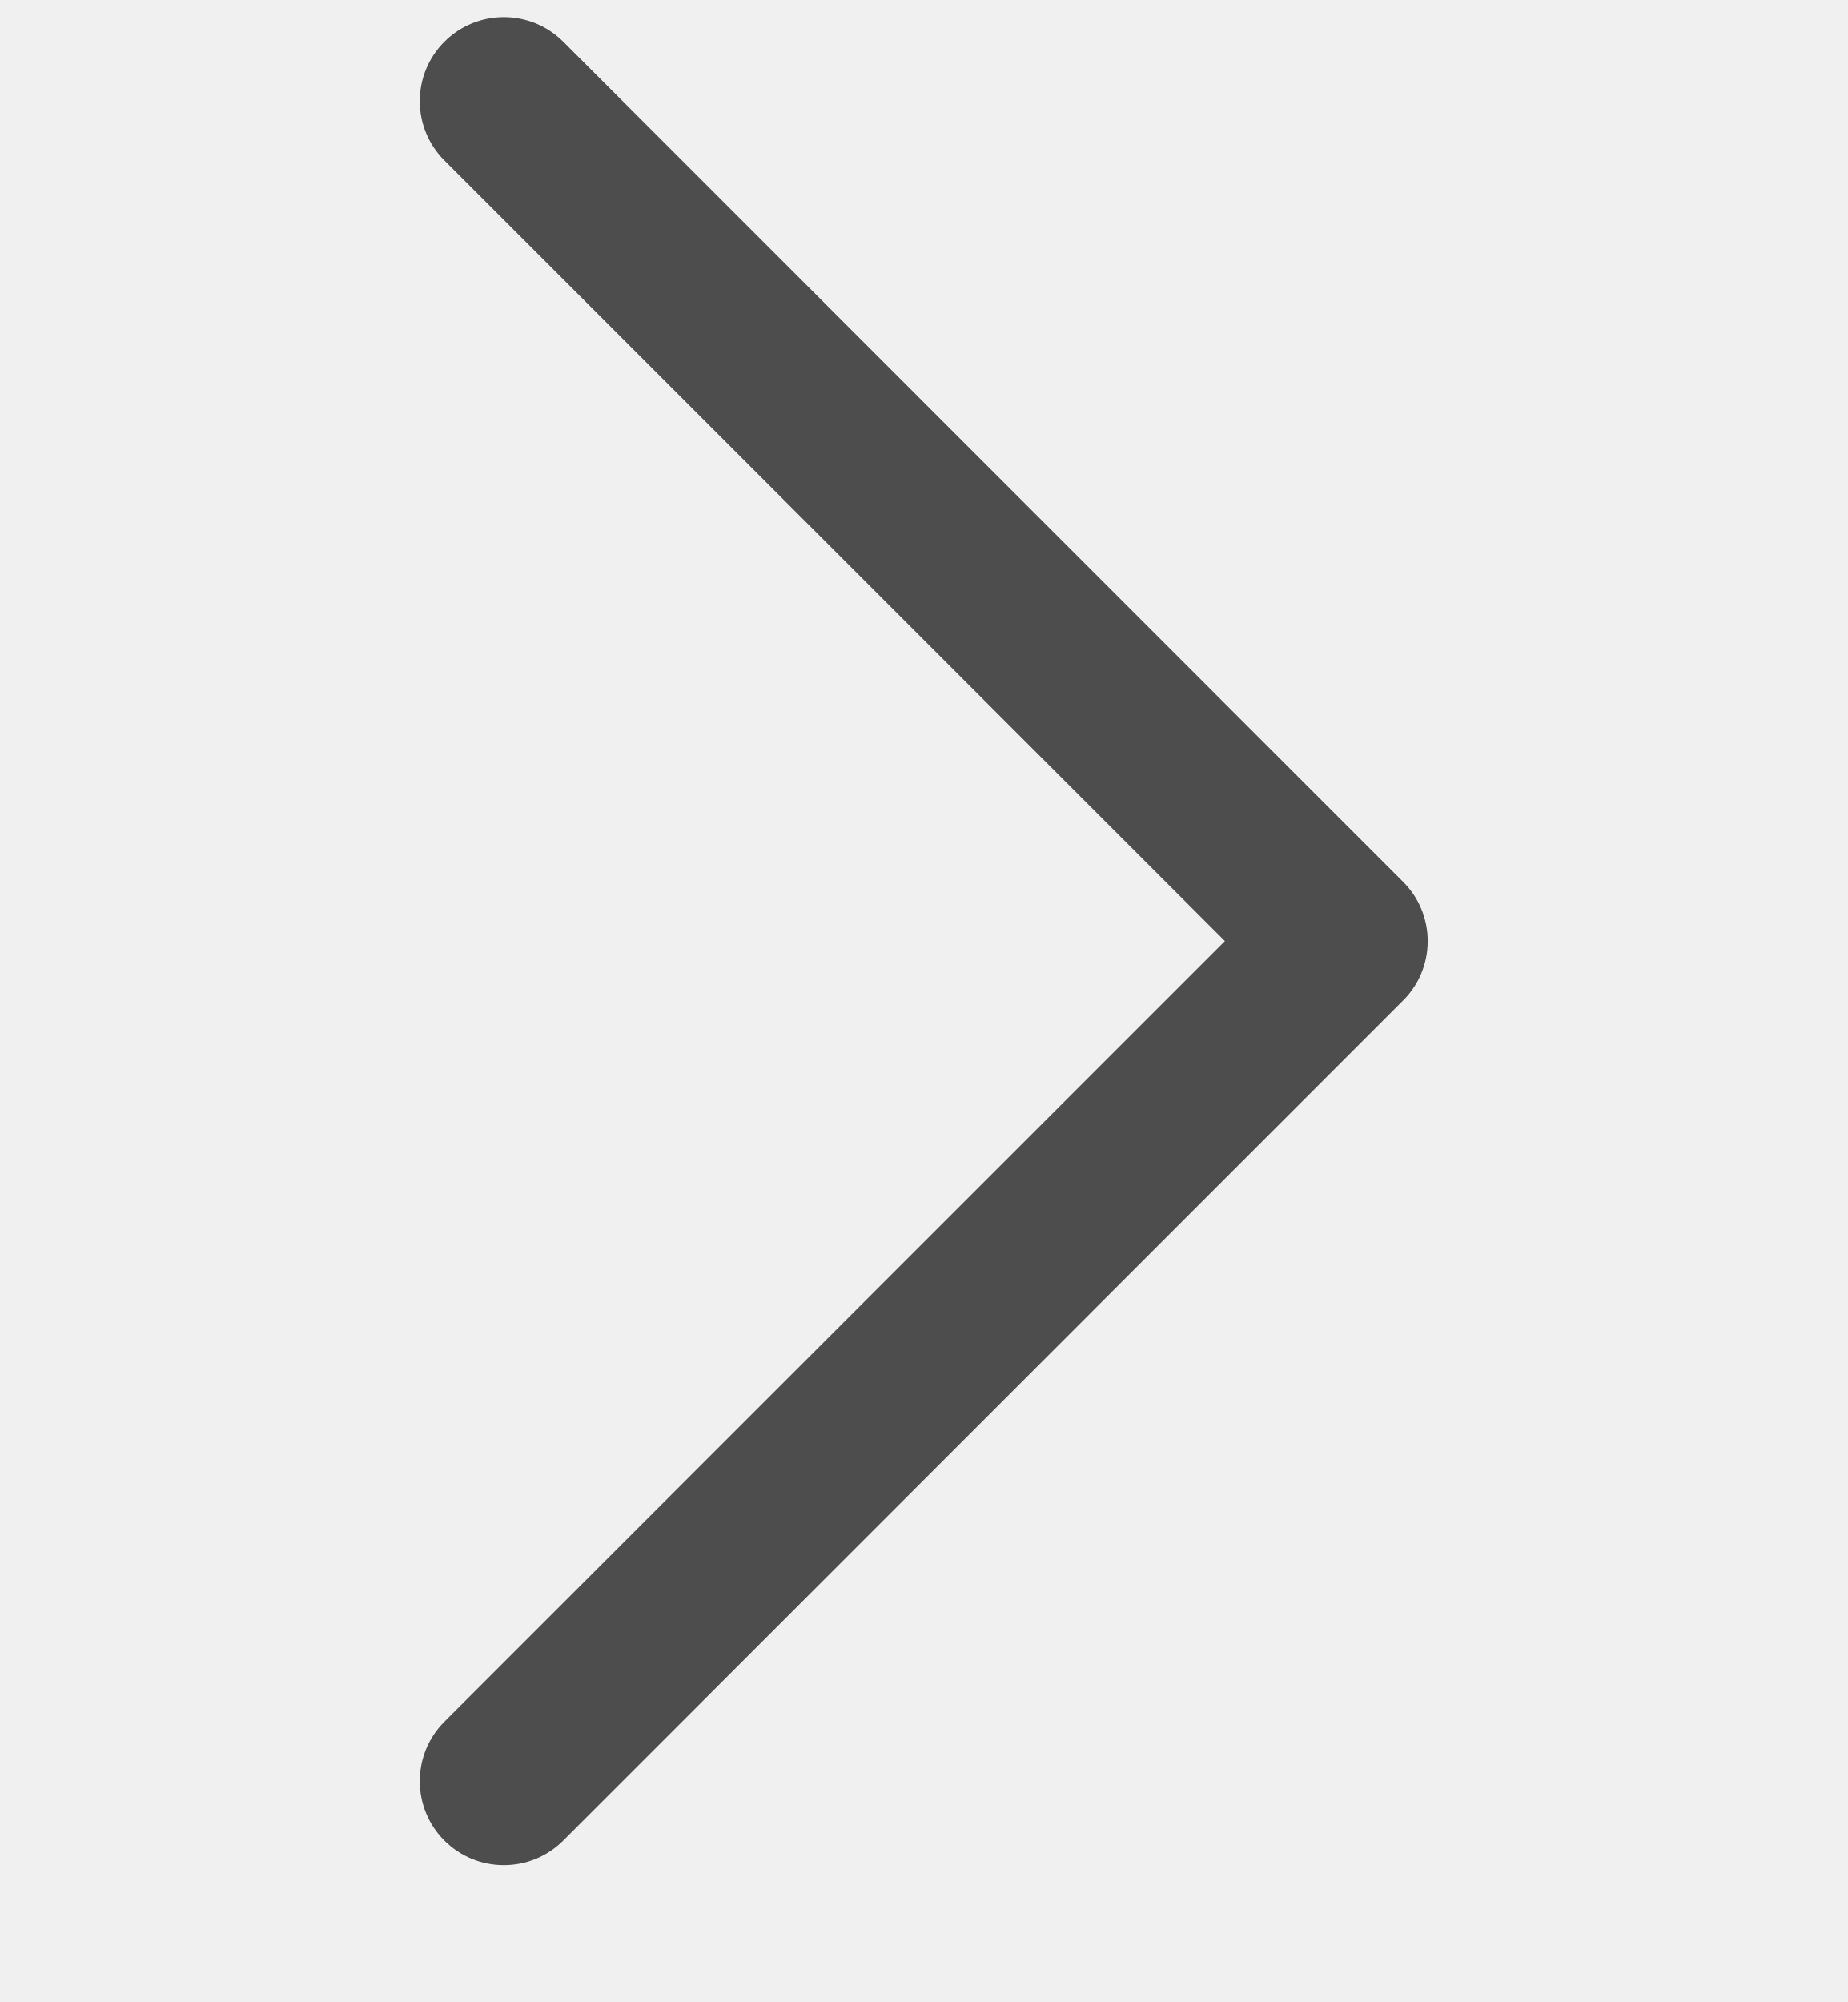
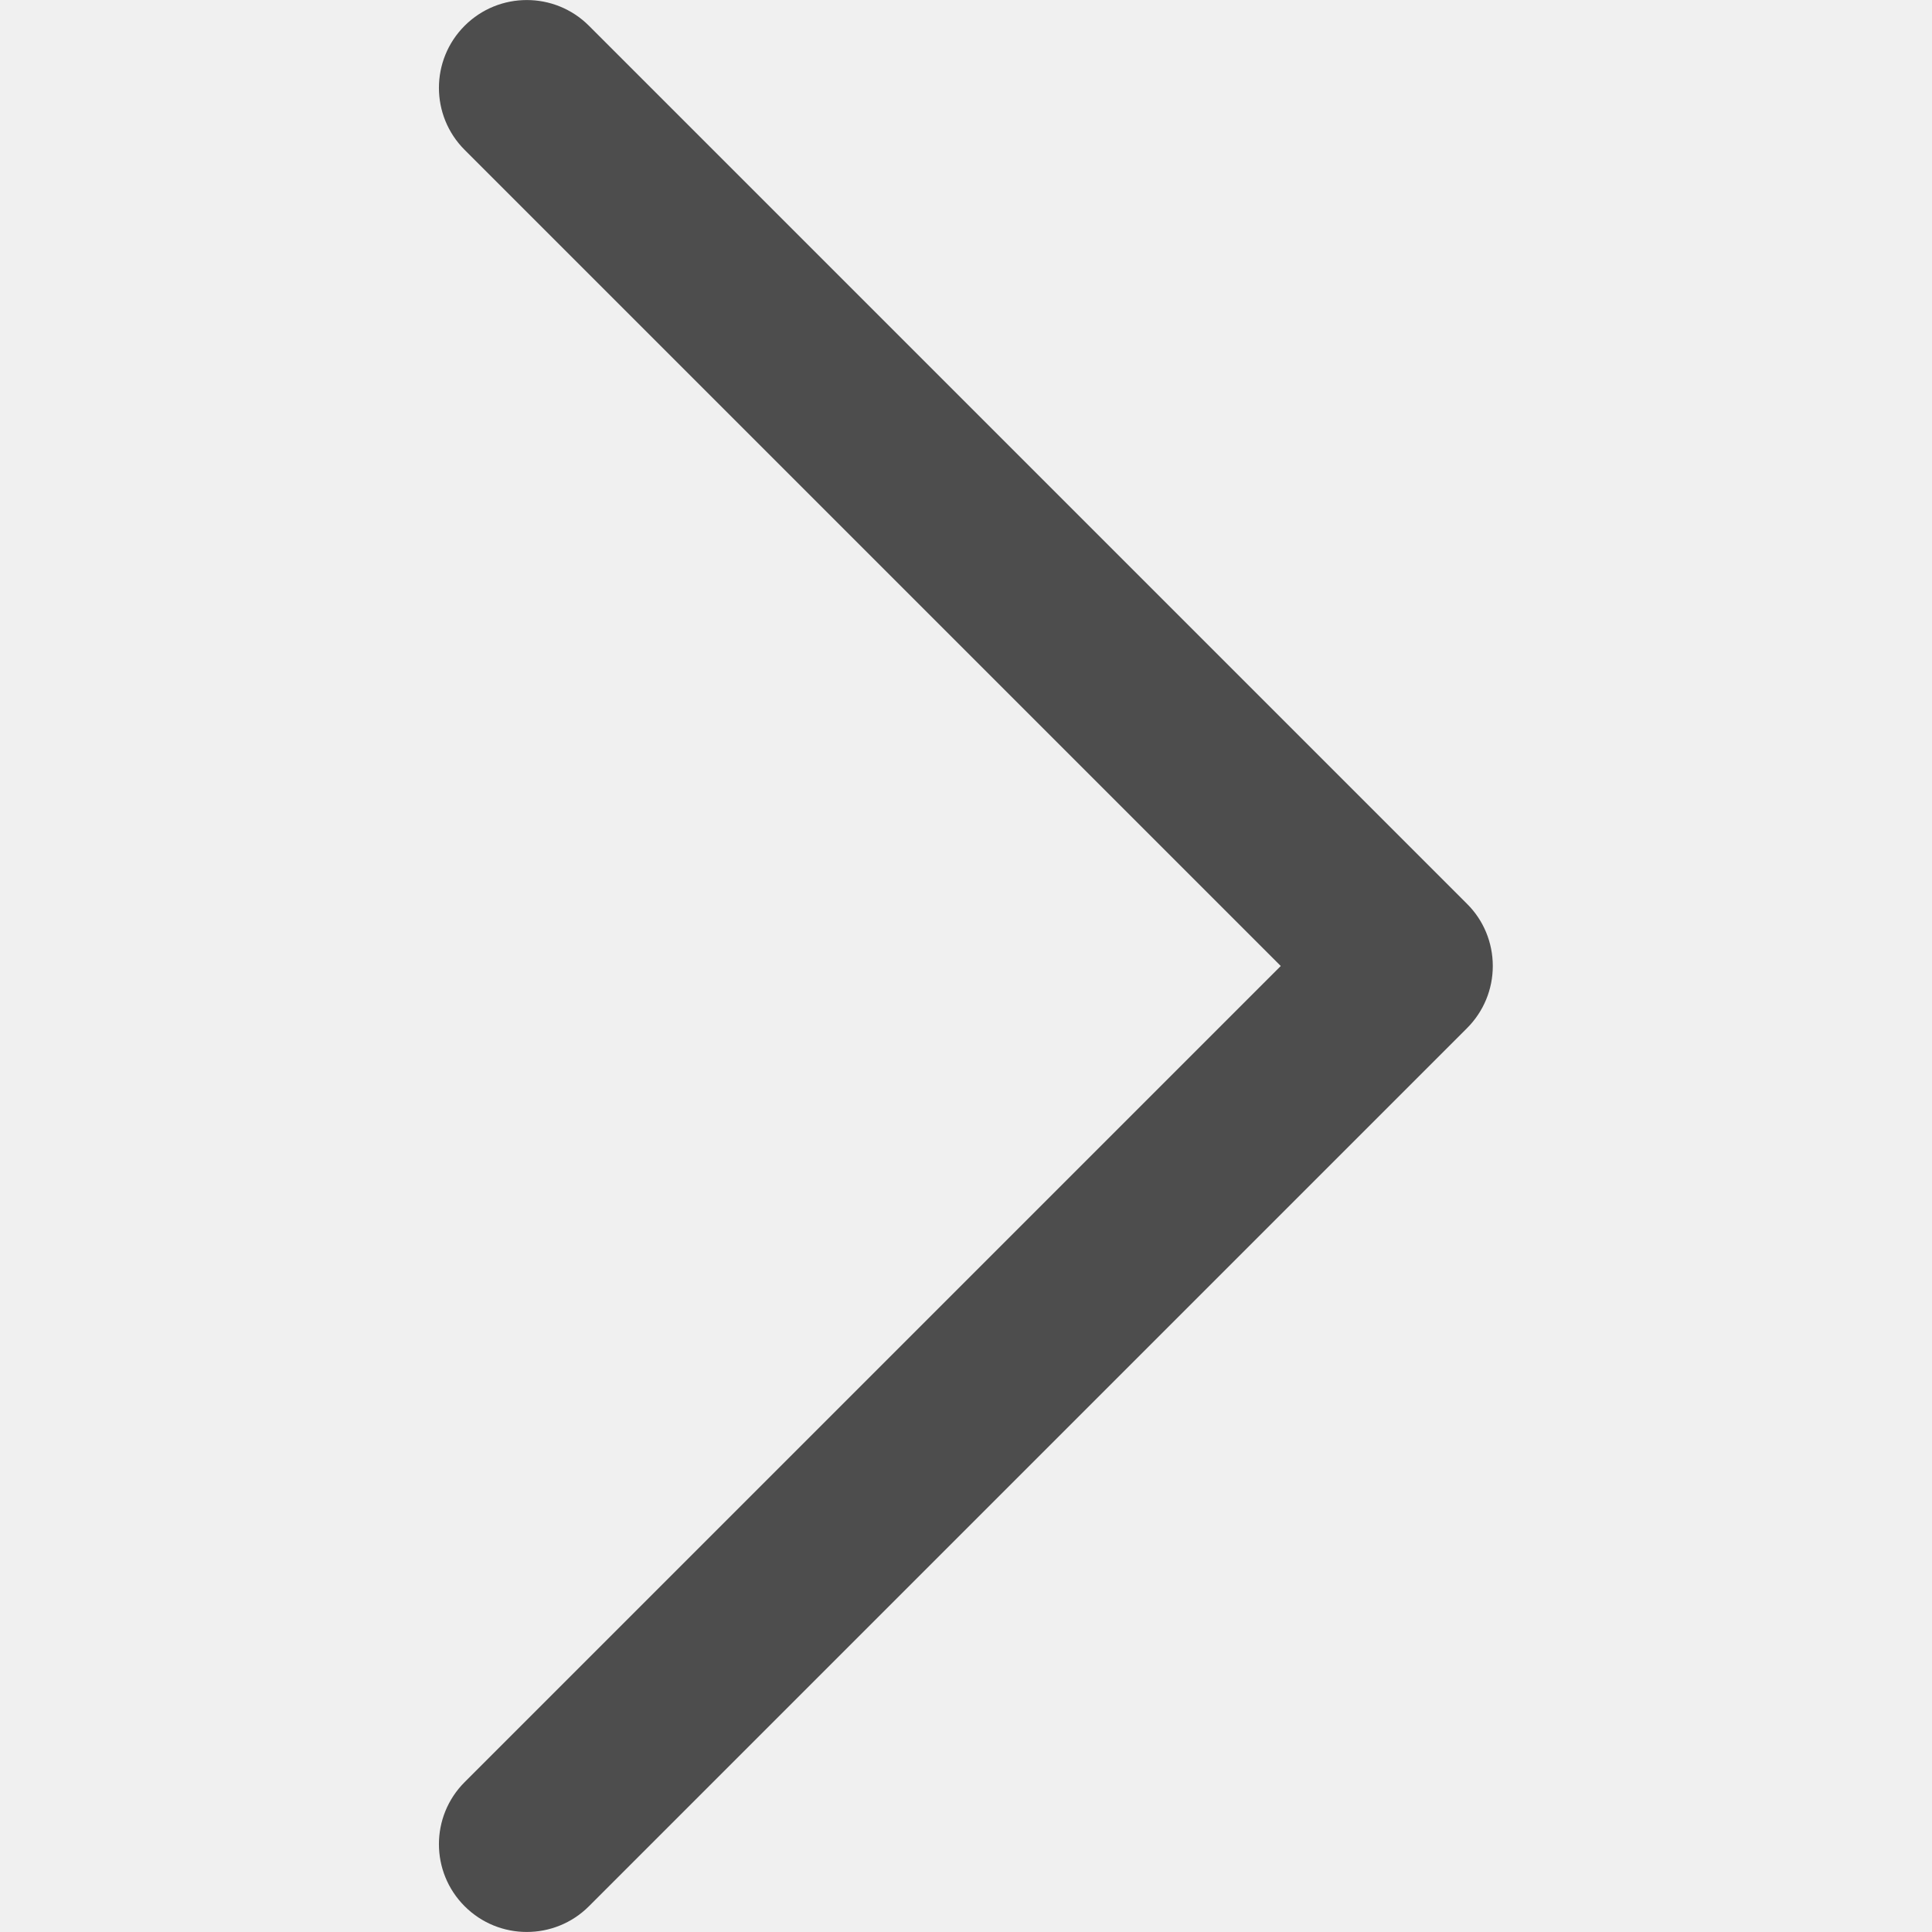
- <svg xmlns="http://www.w3.org/2000/svg" width="12" height="13" viewBox="0 0 12 13" fill="none">
-   <g clip-path="url(#clip0_962_35848)">
-     <path d="M2.886 0.271C2.673 0.484 2.673 0.829 2.886 1.042L7.955 6.111L2.886 11.18C2.673 11.393 2.673 11.739 2.886 11.952C3.099 12.165 3.445 12.165 3.658 11.952L9.112 6.497C9.215 6.395 9.272 6.256 9.272 6.111C9.272 5.967 9.215 5.828 9.112 5.726L3.658 0.271C3.445 0.058 3.099 0.058 2.886 0.271Z" fill="#4D4D4D" />
+ <svg xmlns="http://www.w3.org/2000/svg" width="12" height="12" viewBox="0 0 12 12" fill="none">
+   <g clip-path="url(#clip0_1176_58136)">
+     <path d="M2.886 0.16C2.673 0.373 2.673 0.718 2.886 0.931L7.955 6L2.886 11.069C2.673 11.282 2.673 11.627 2.886 11.84C3.099 12.053 3.445 12.053 3.658 11.84L9.112 6.386C9.215 6.283 9.272 6.145 9.272 6C9.272 5.855 9.215 5.716 9.112 5.614L3.658 0.16C3.445 -0.053 3.099 -0.053 2.886 0.16Z" fill="#4D4D4D" />
  </g>
  <defs>
-     <clipPath id="clip0_962_35848">
-       <rect width="12" height="12" fill="white" transform="matrix(0 -1 1 0 0 12.1113)" />
+     <clipPath id="clip0_1176_58136">
+       <rect width="12" height="12" fill="white" transform="matrix(0 -1 1 0 0 12)" />
    </clipPath>
  </defs>
</svg>
